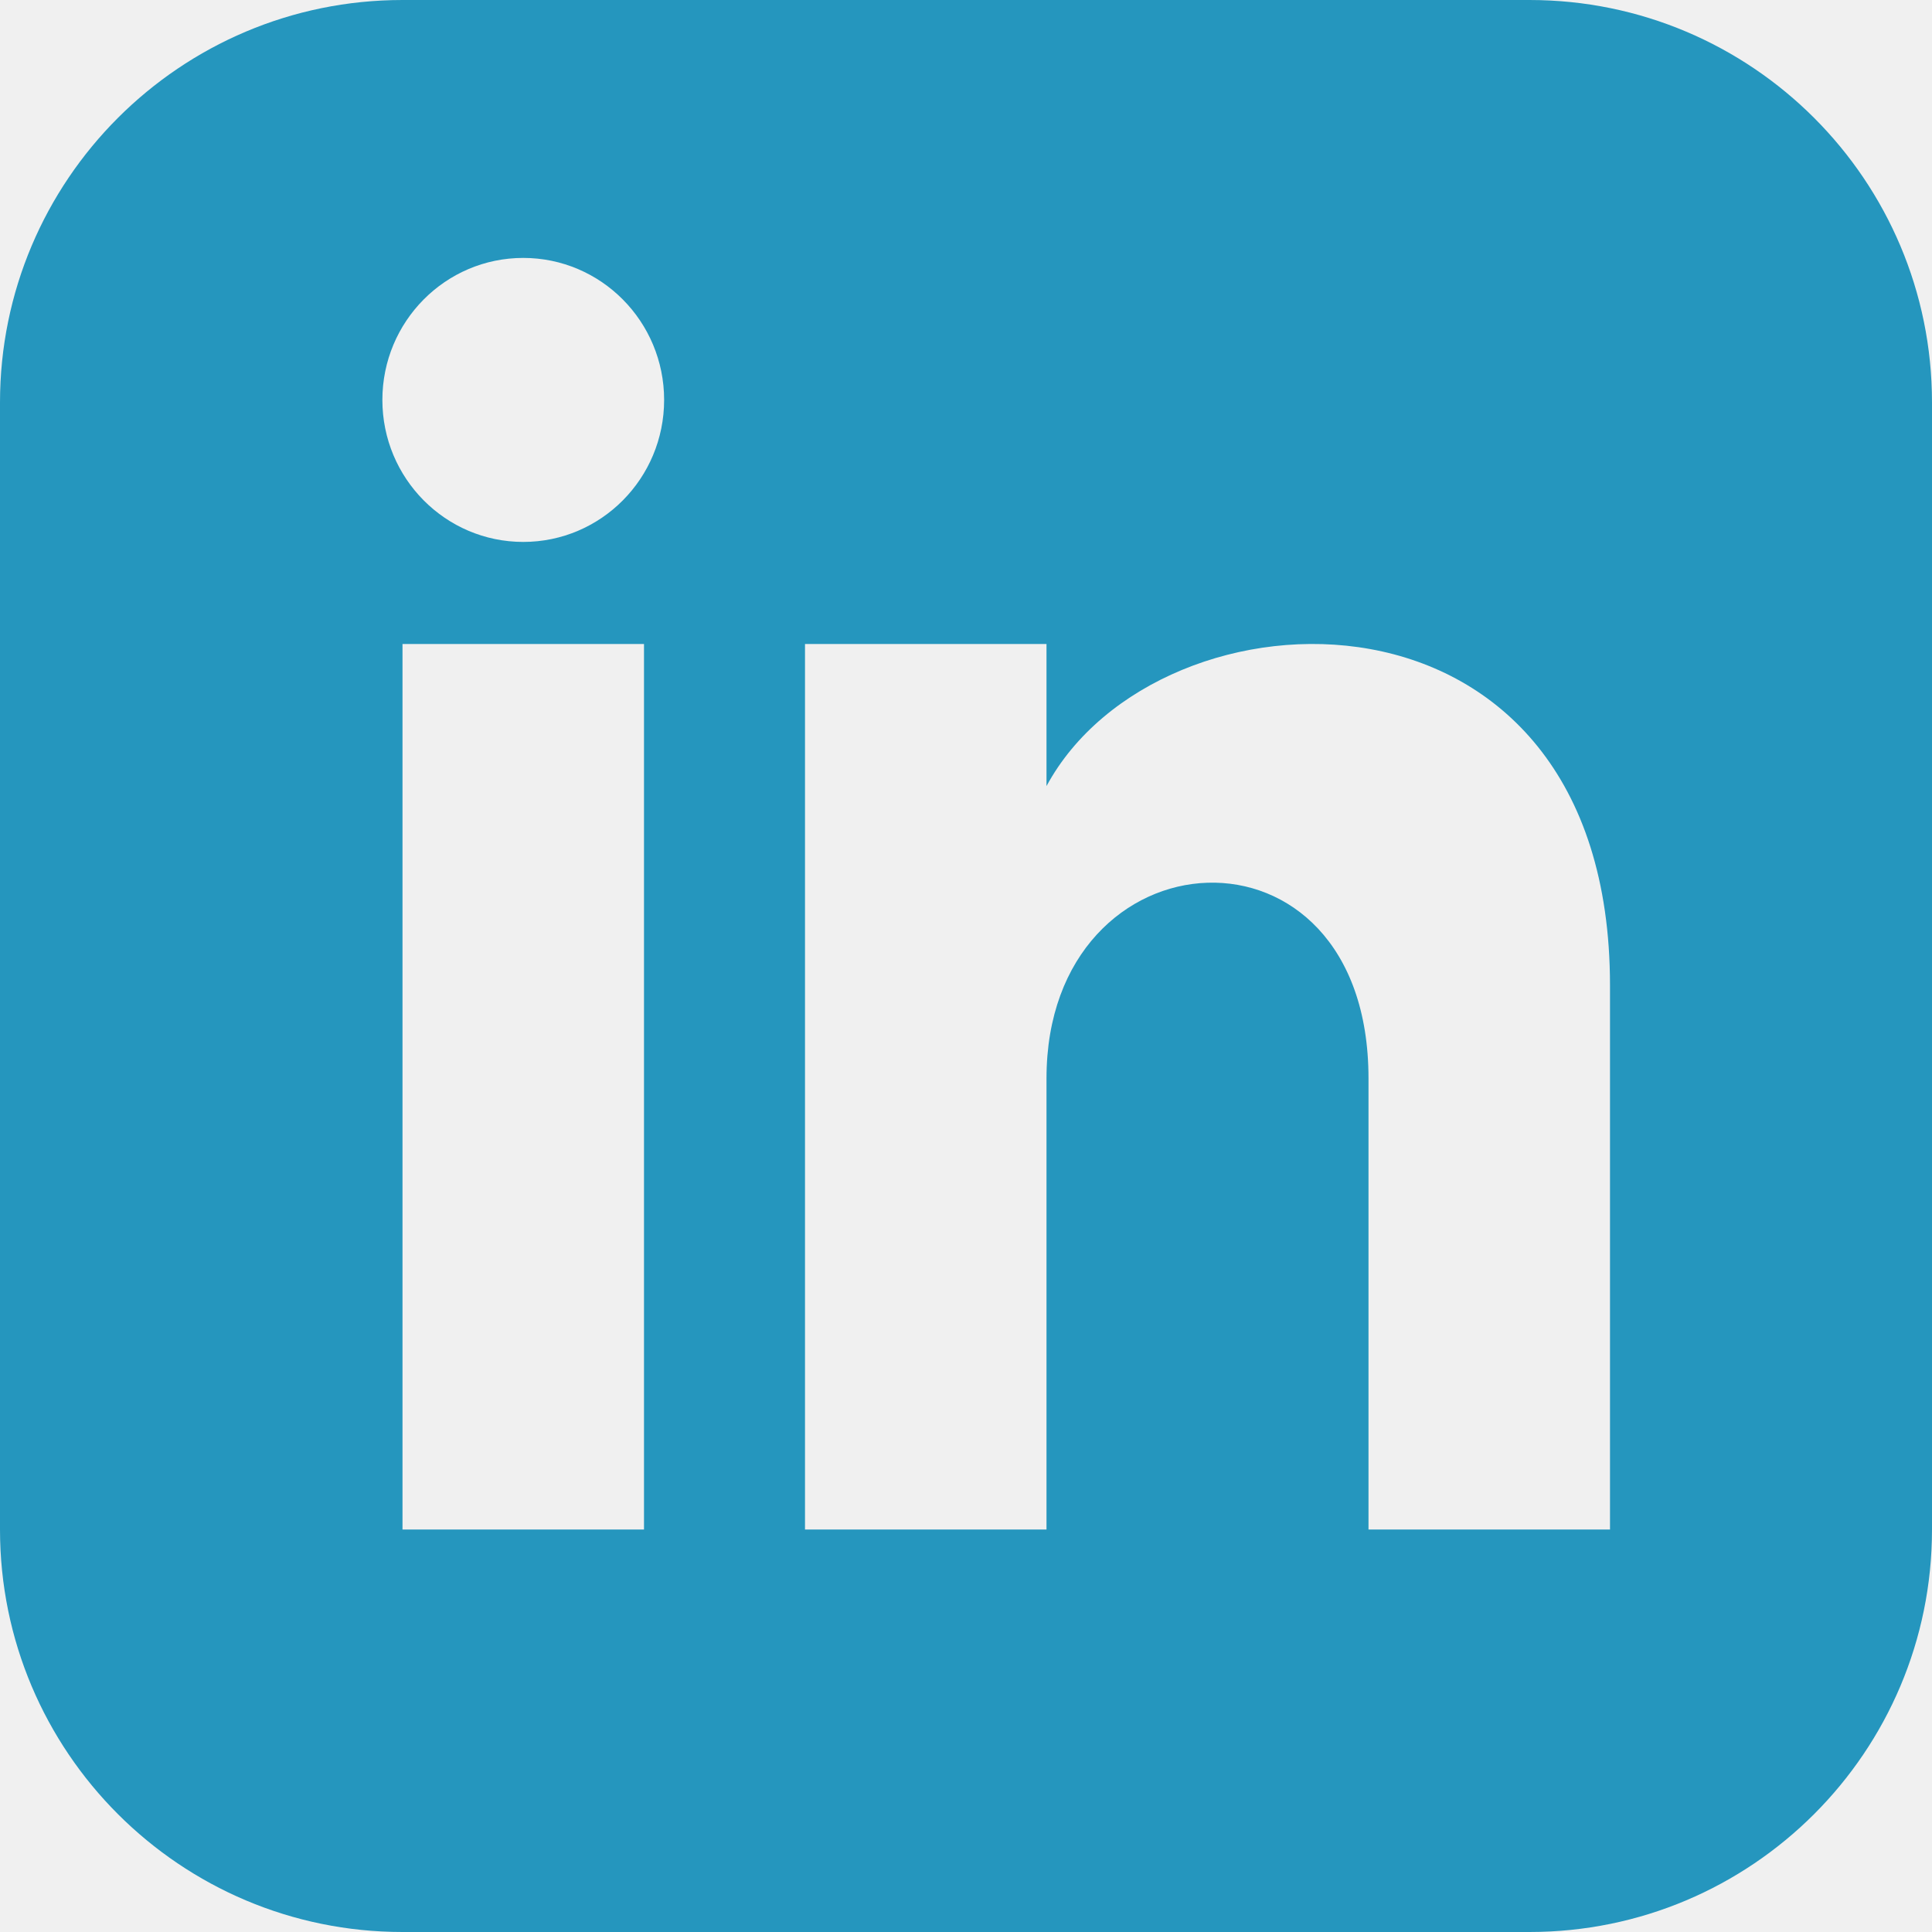
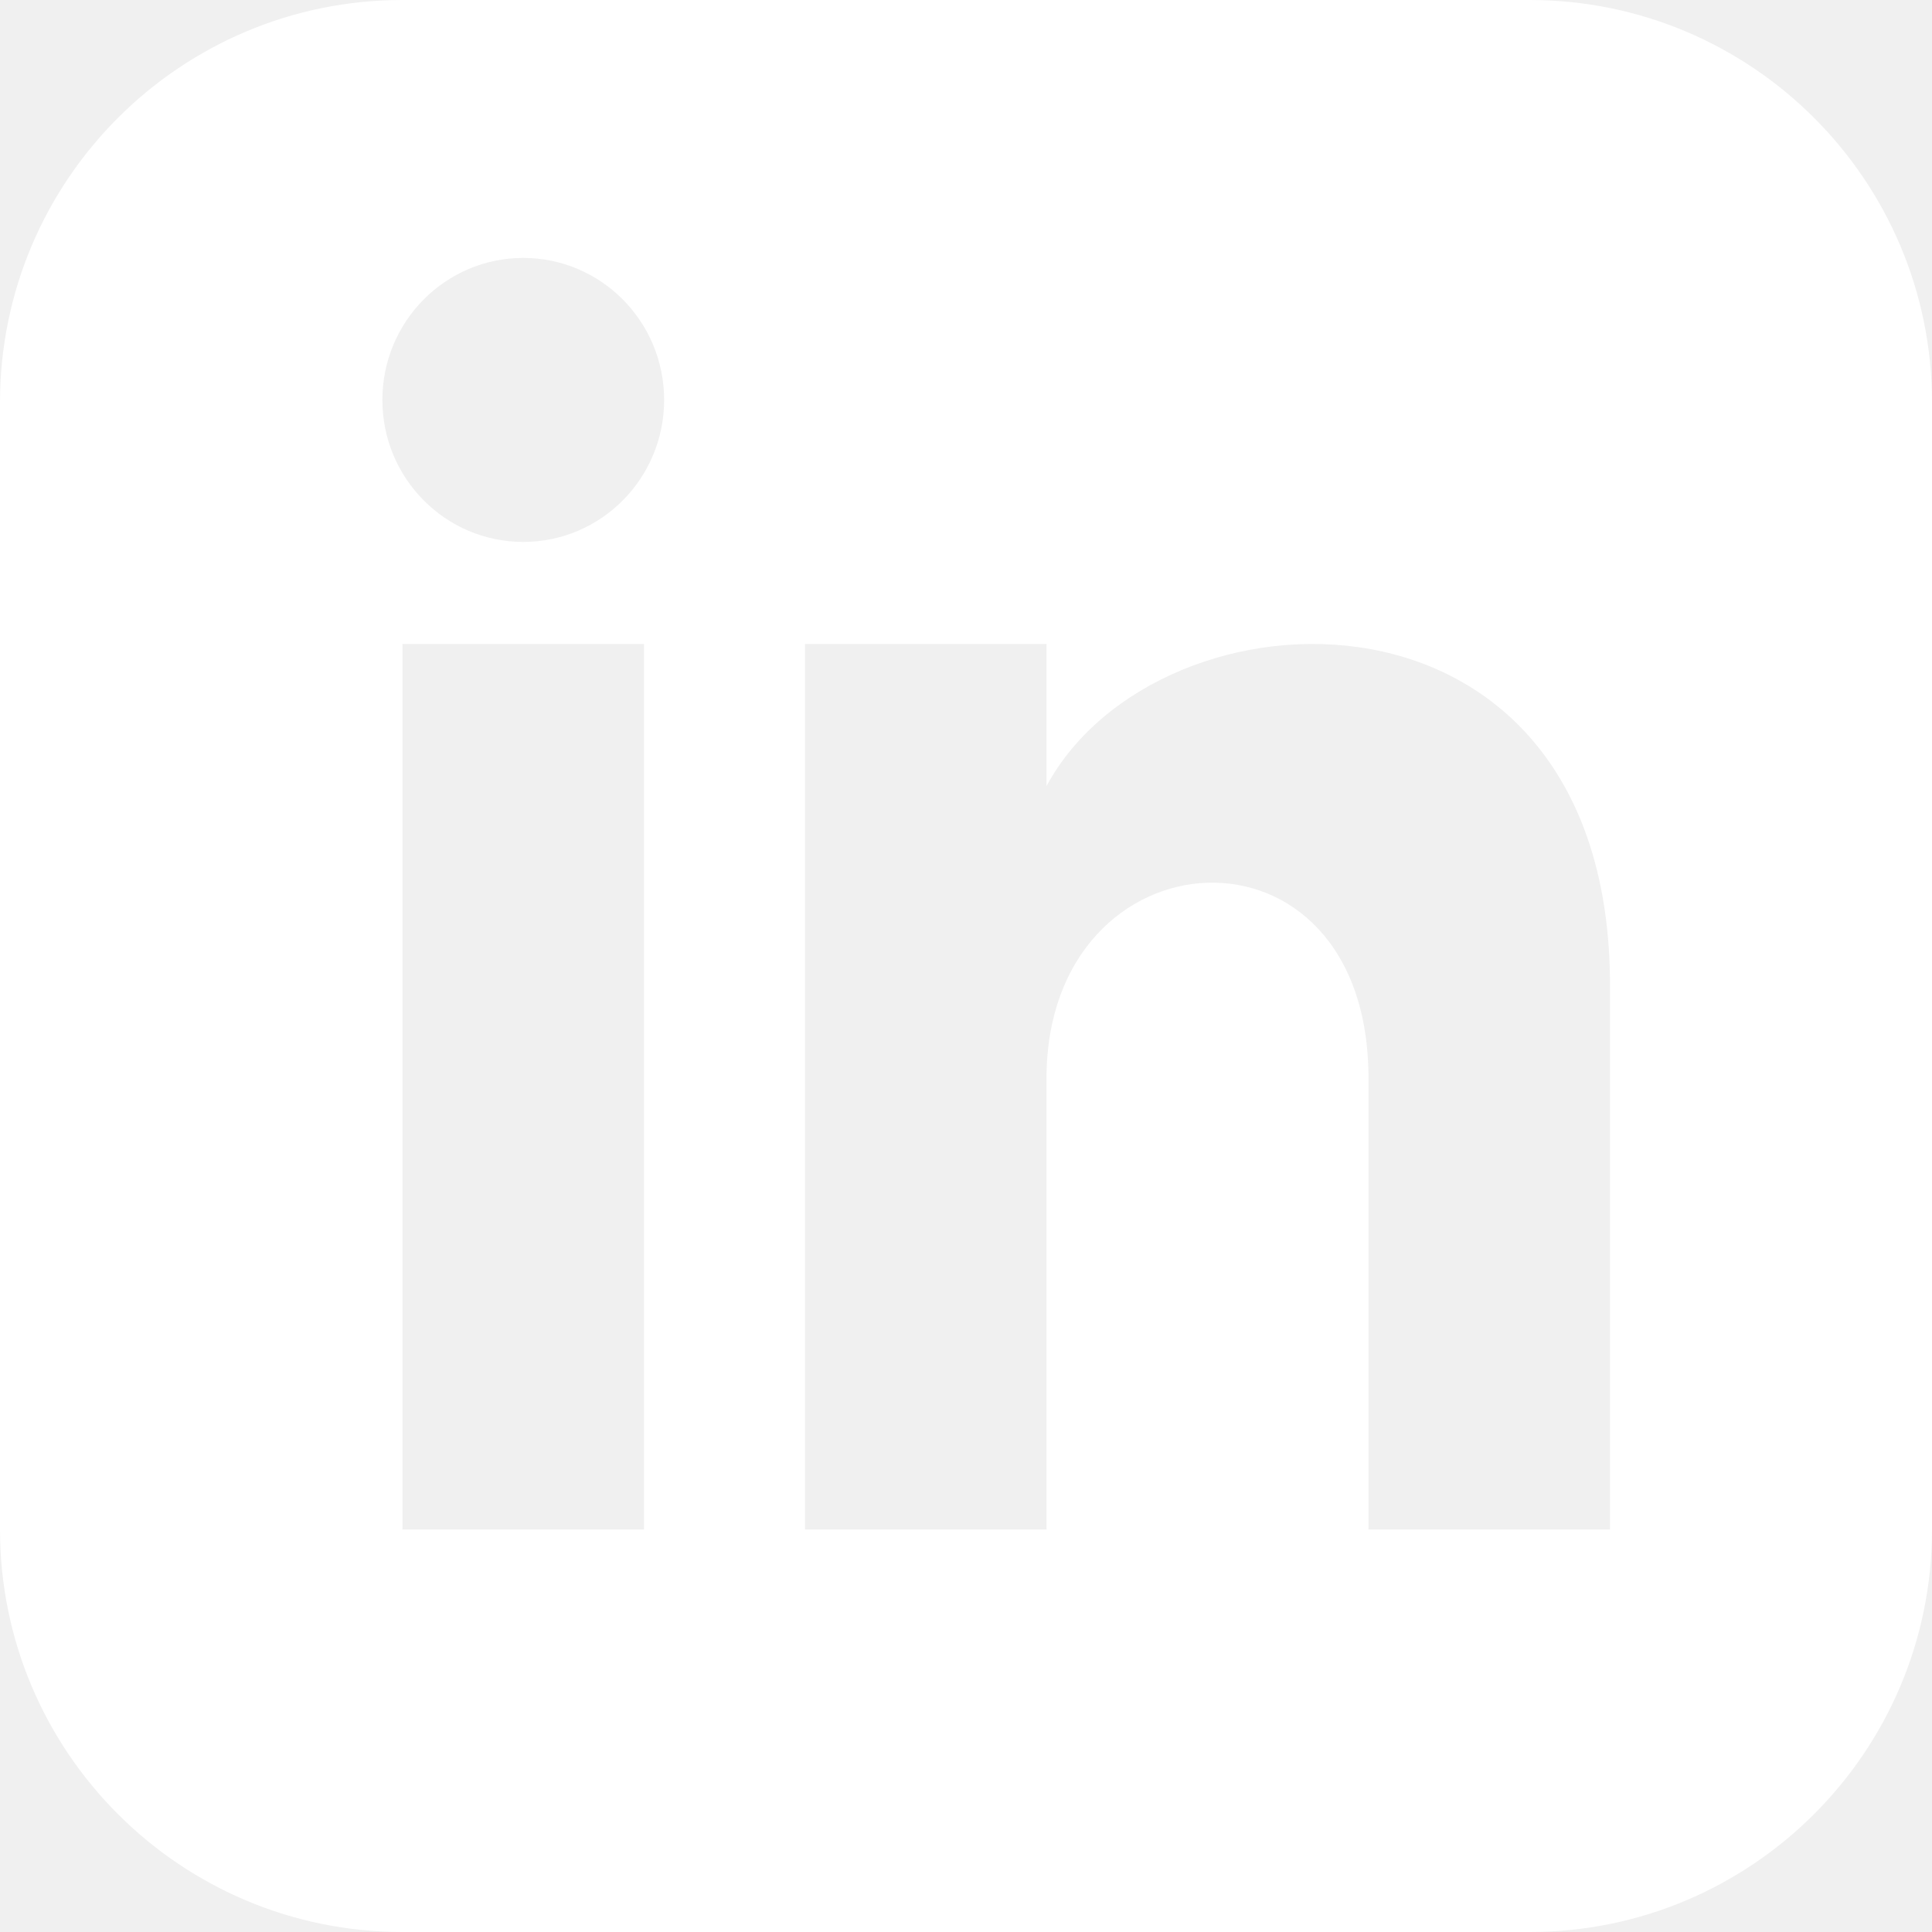
- <svg xmlns="http://www.w3.org/2000/svg" width="24" height="24" viewBox="0 0 24 24" fill="#2596be">
+ <svg xmlns="http://www.w3.org/2000/svg" width="24" height="24" viewBox="0 0 24 24" fill="#FFFFFF">
  <path d="M19 0h-14c-2.761 0-5 2.239-5 5v14c0 2.761 2.239 5 5 5h14c2.762 0 5-2.239 5-5v-14c0-2.761-2.238-5-5-5zm-11 19h-3v-11h3v11zm-1.5-12.268c-.966 0-1.75-.79-1.75-1.764s.784-1.764 1.75-1.764 1.75.79 1.75 1.764-.783 1.764-1.75 1.764zm13.5 12.268h-3v-5.604c0-3.368-4-3.113-4 0v5.604h-3v-11h3v1.765c1.396-2.586 7-2.777 7 2.476v6.759z" />
</svg>
